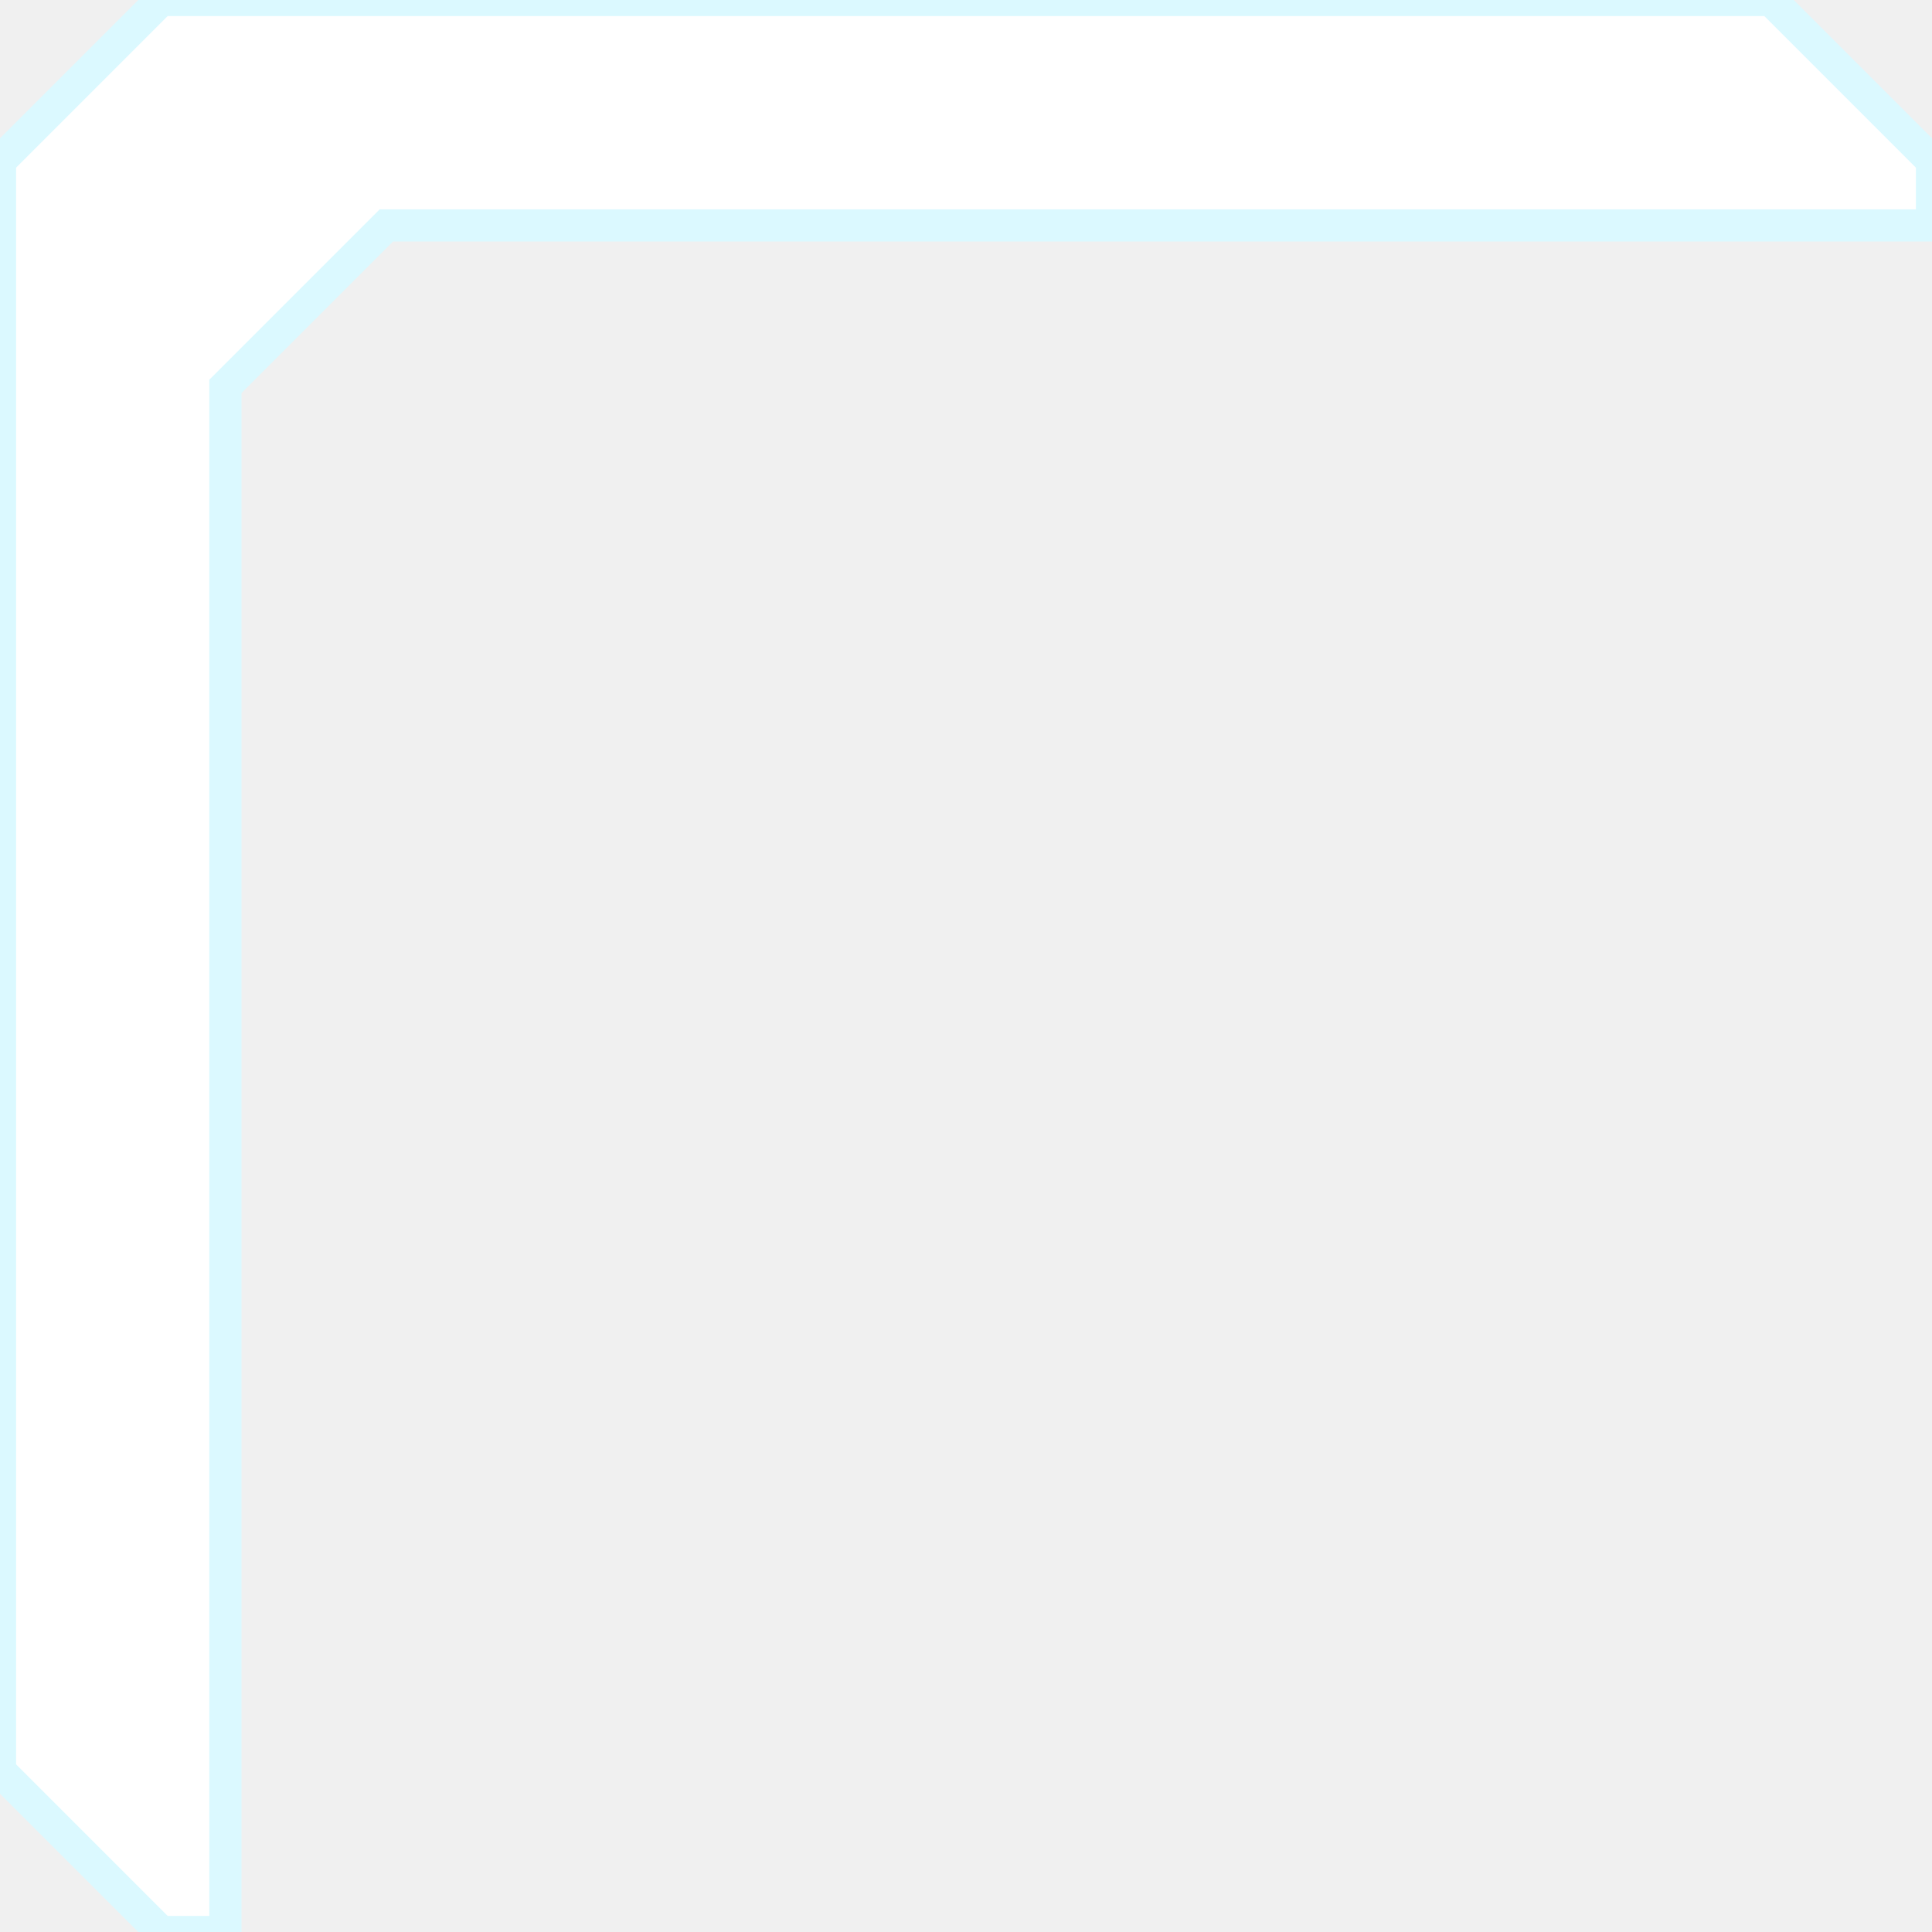
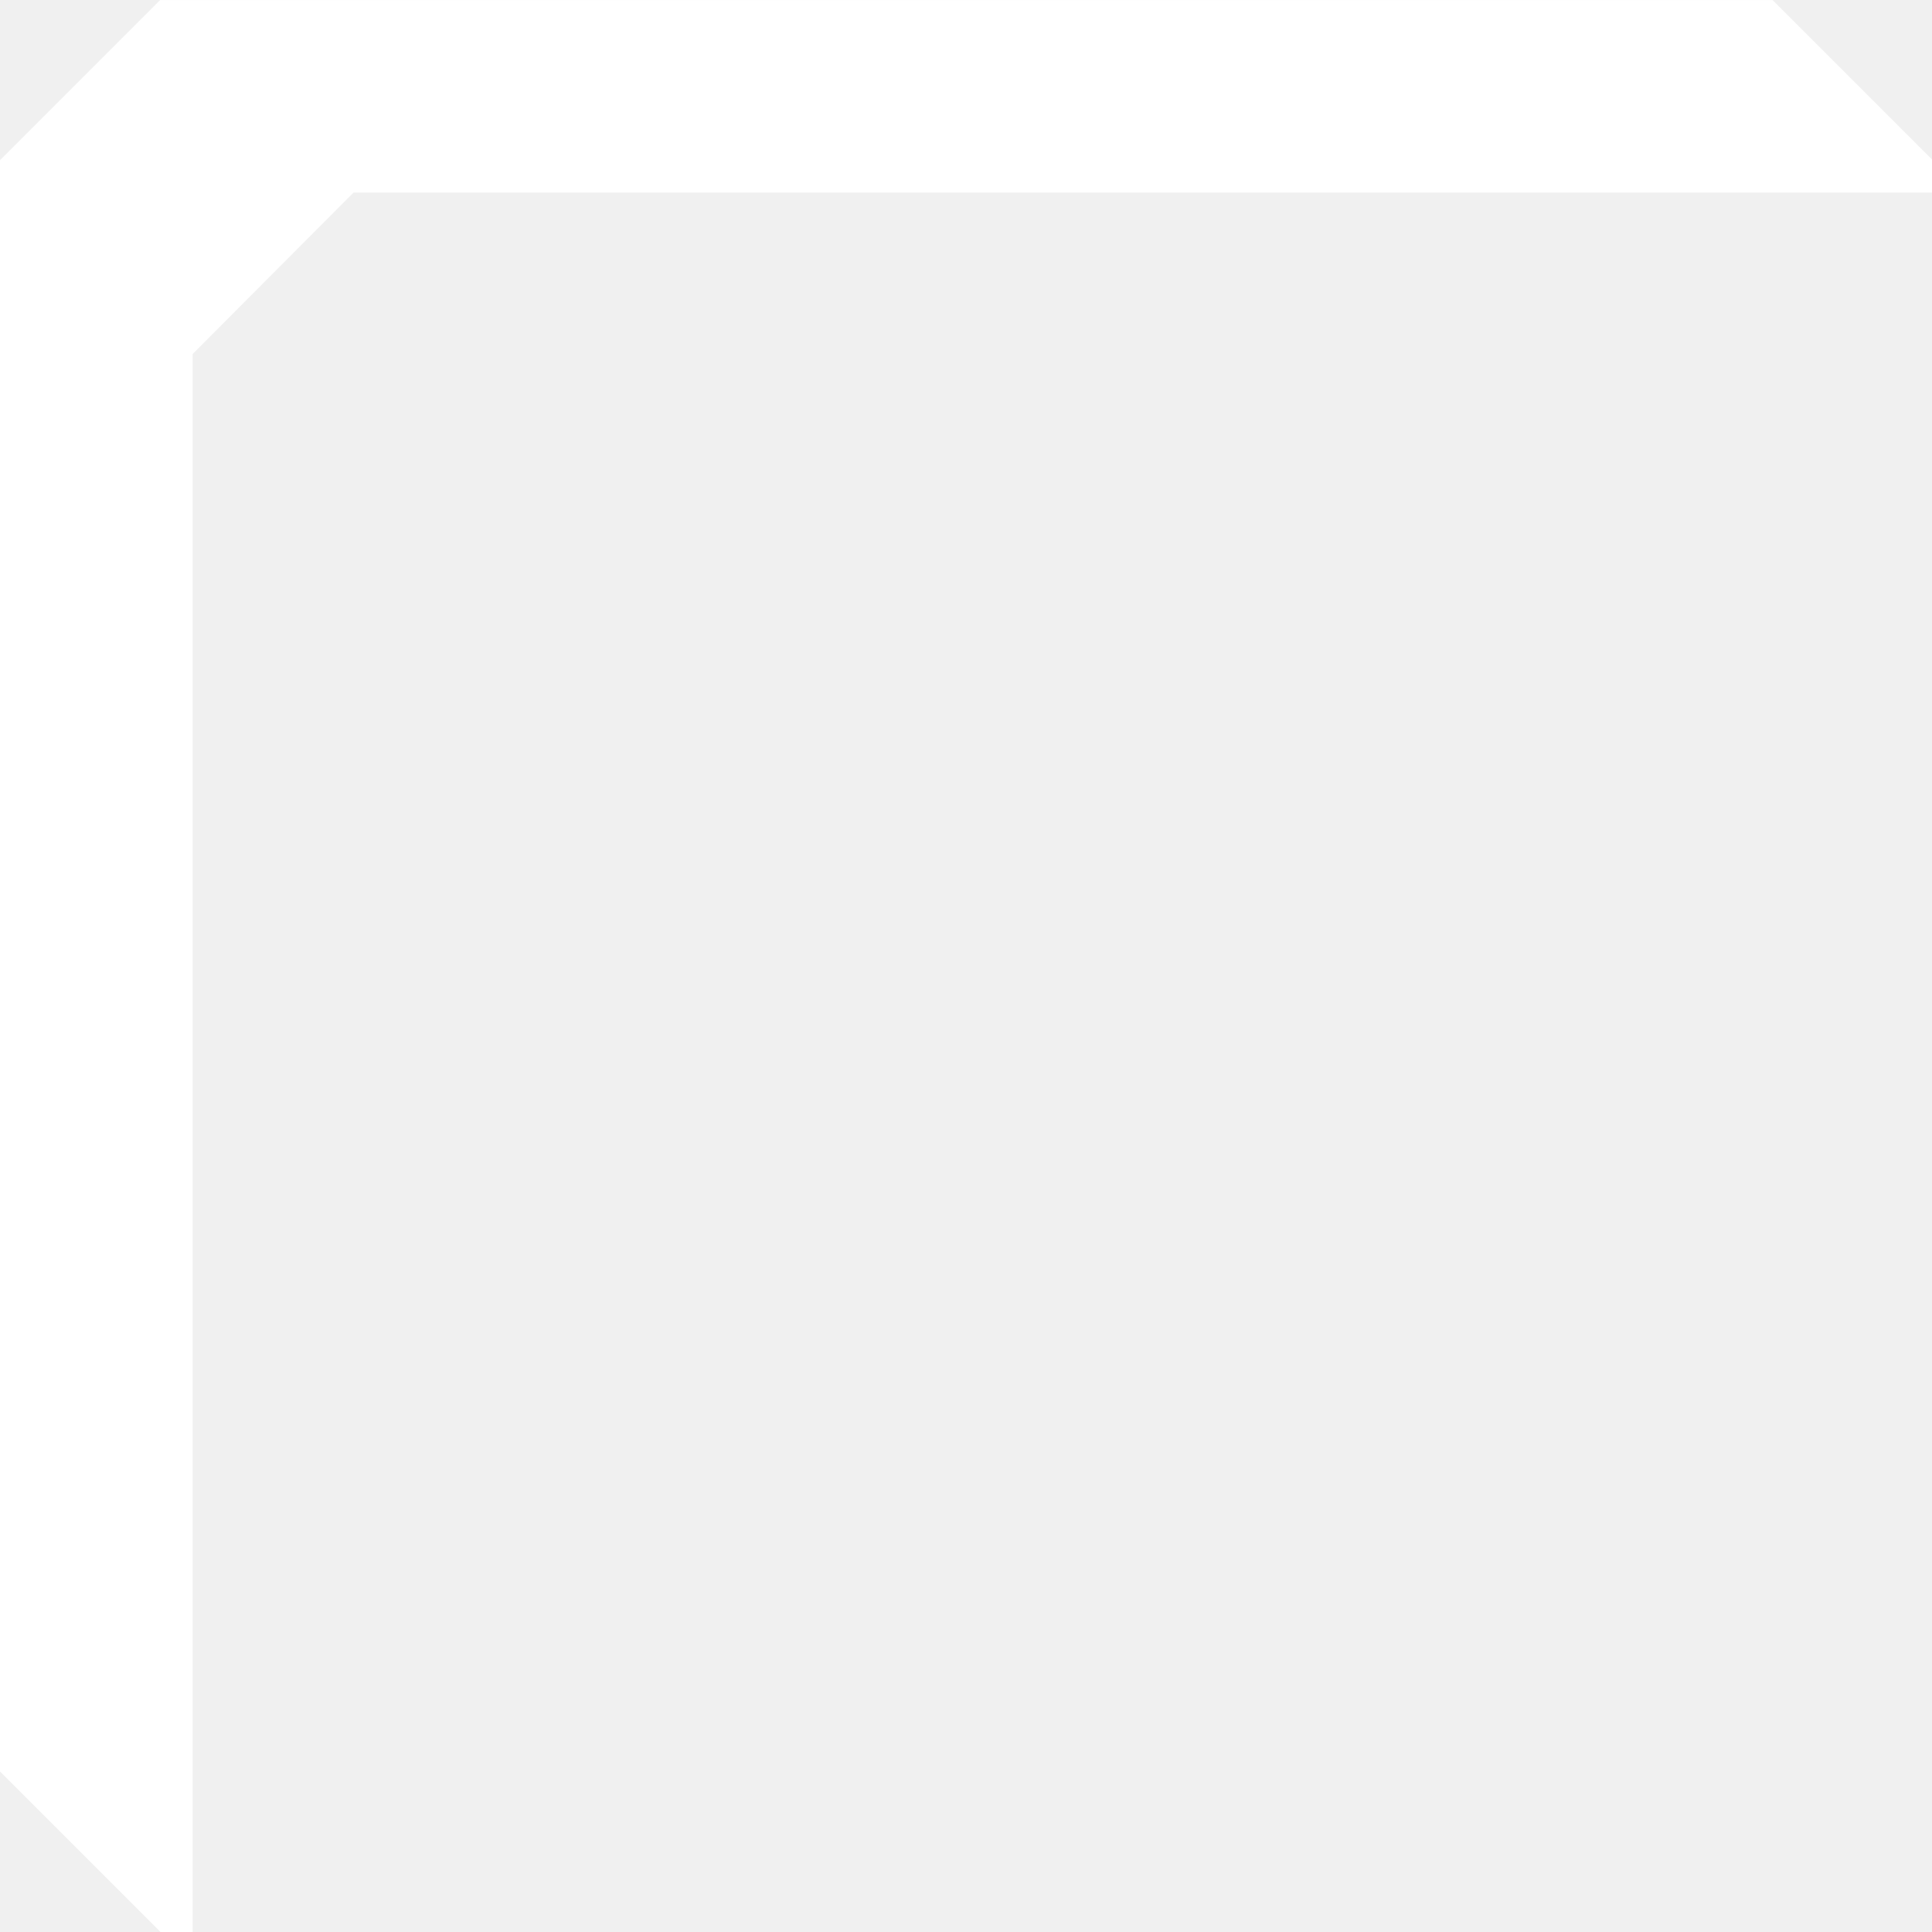
- <svg xmlns="http://www.w3.org/2000/svg" width="60" height="60">
-   <polygon points="5 0 55 0 60 5 60 7 12 7 7 12 7 60 5 60 0 55 0 5" stroke="#DBF9FF" stroke-width="1" stroke-opacity="1" fill="#FFFFFF" fill-opacity="1" fill-rule="evenodd" />
+ <svg xmlns="http://www.w3.org/2000/svg" width="60" height="60" version="1.1" id="svg1">
+   <defs id="defs1" />
+   <path style="fill:#ffffff;stroke:none;stroke-width:0.25;stroke-opacity:1;fill-opacity:1;stroke-dasharray:none" d="M 5.984,60 V 10.993 L 10.98,5.98 H 60 V 4.953 L 55.049,0.002 H 4.973 L -0.003,4.978 V 55.011 L 4.989,60.003 Z" id="path8" />
</svg>
